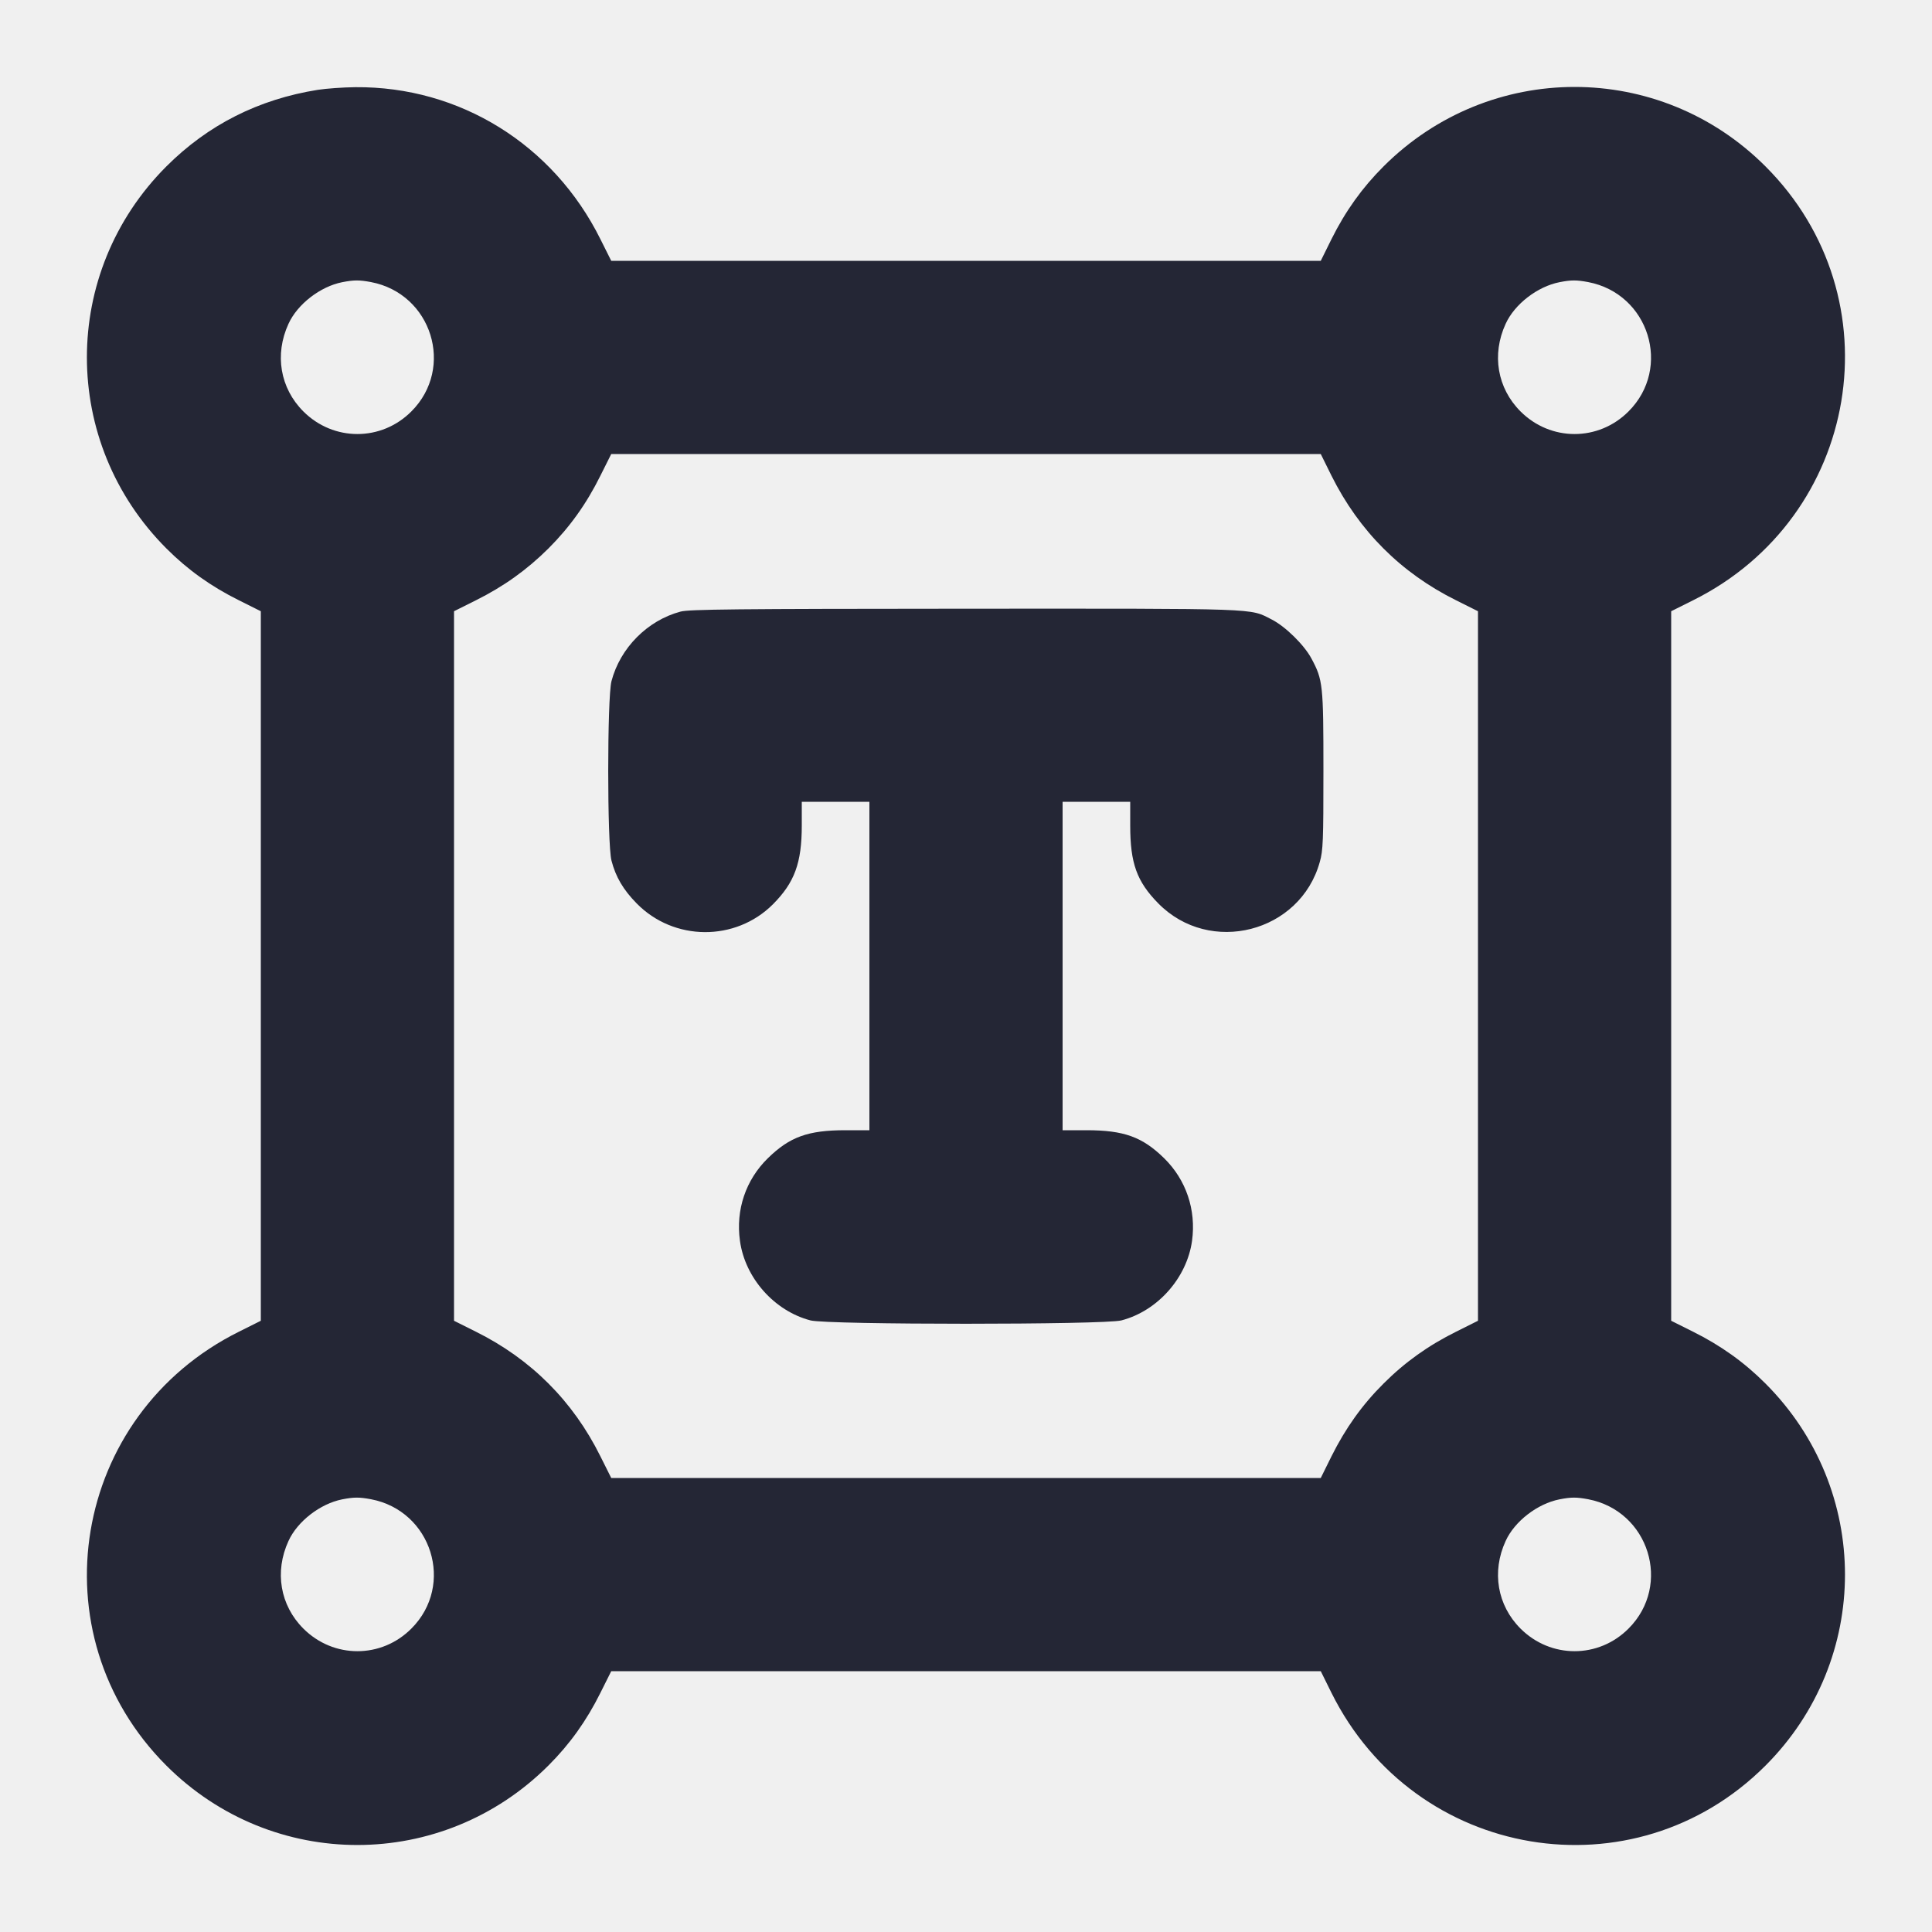
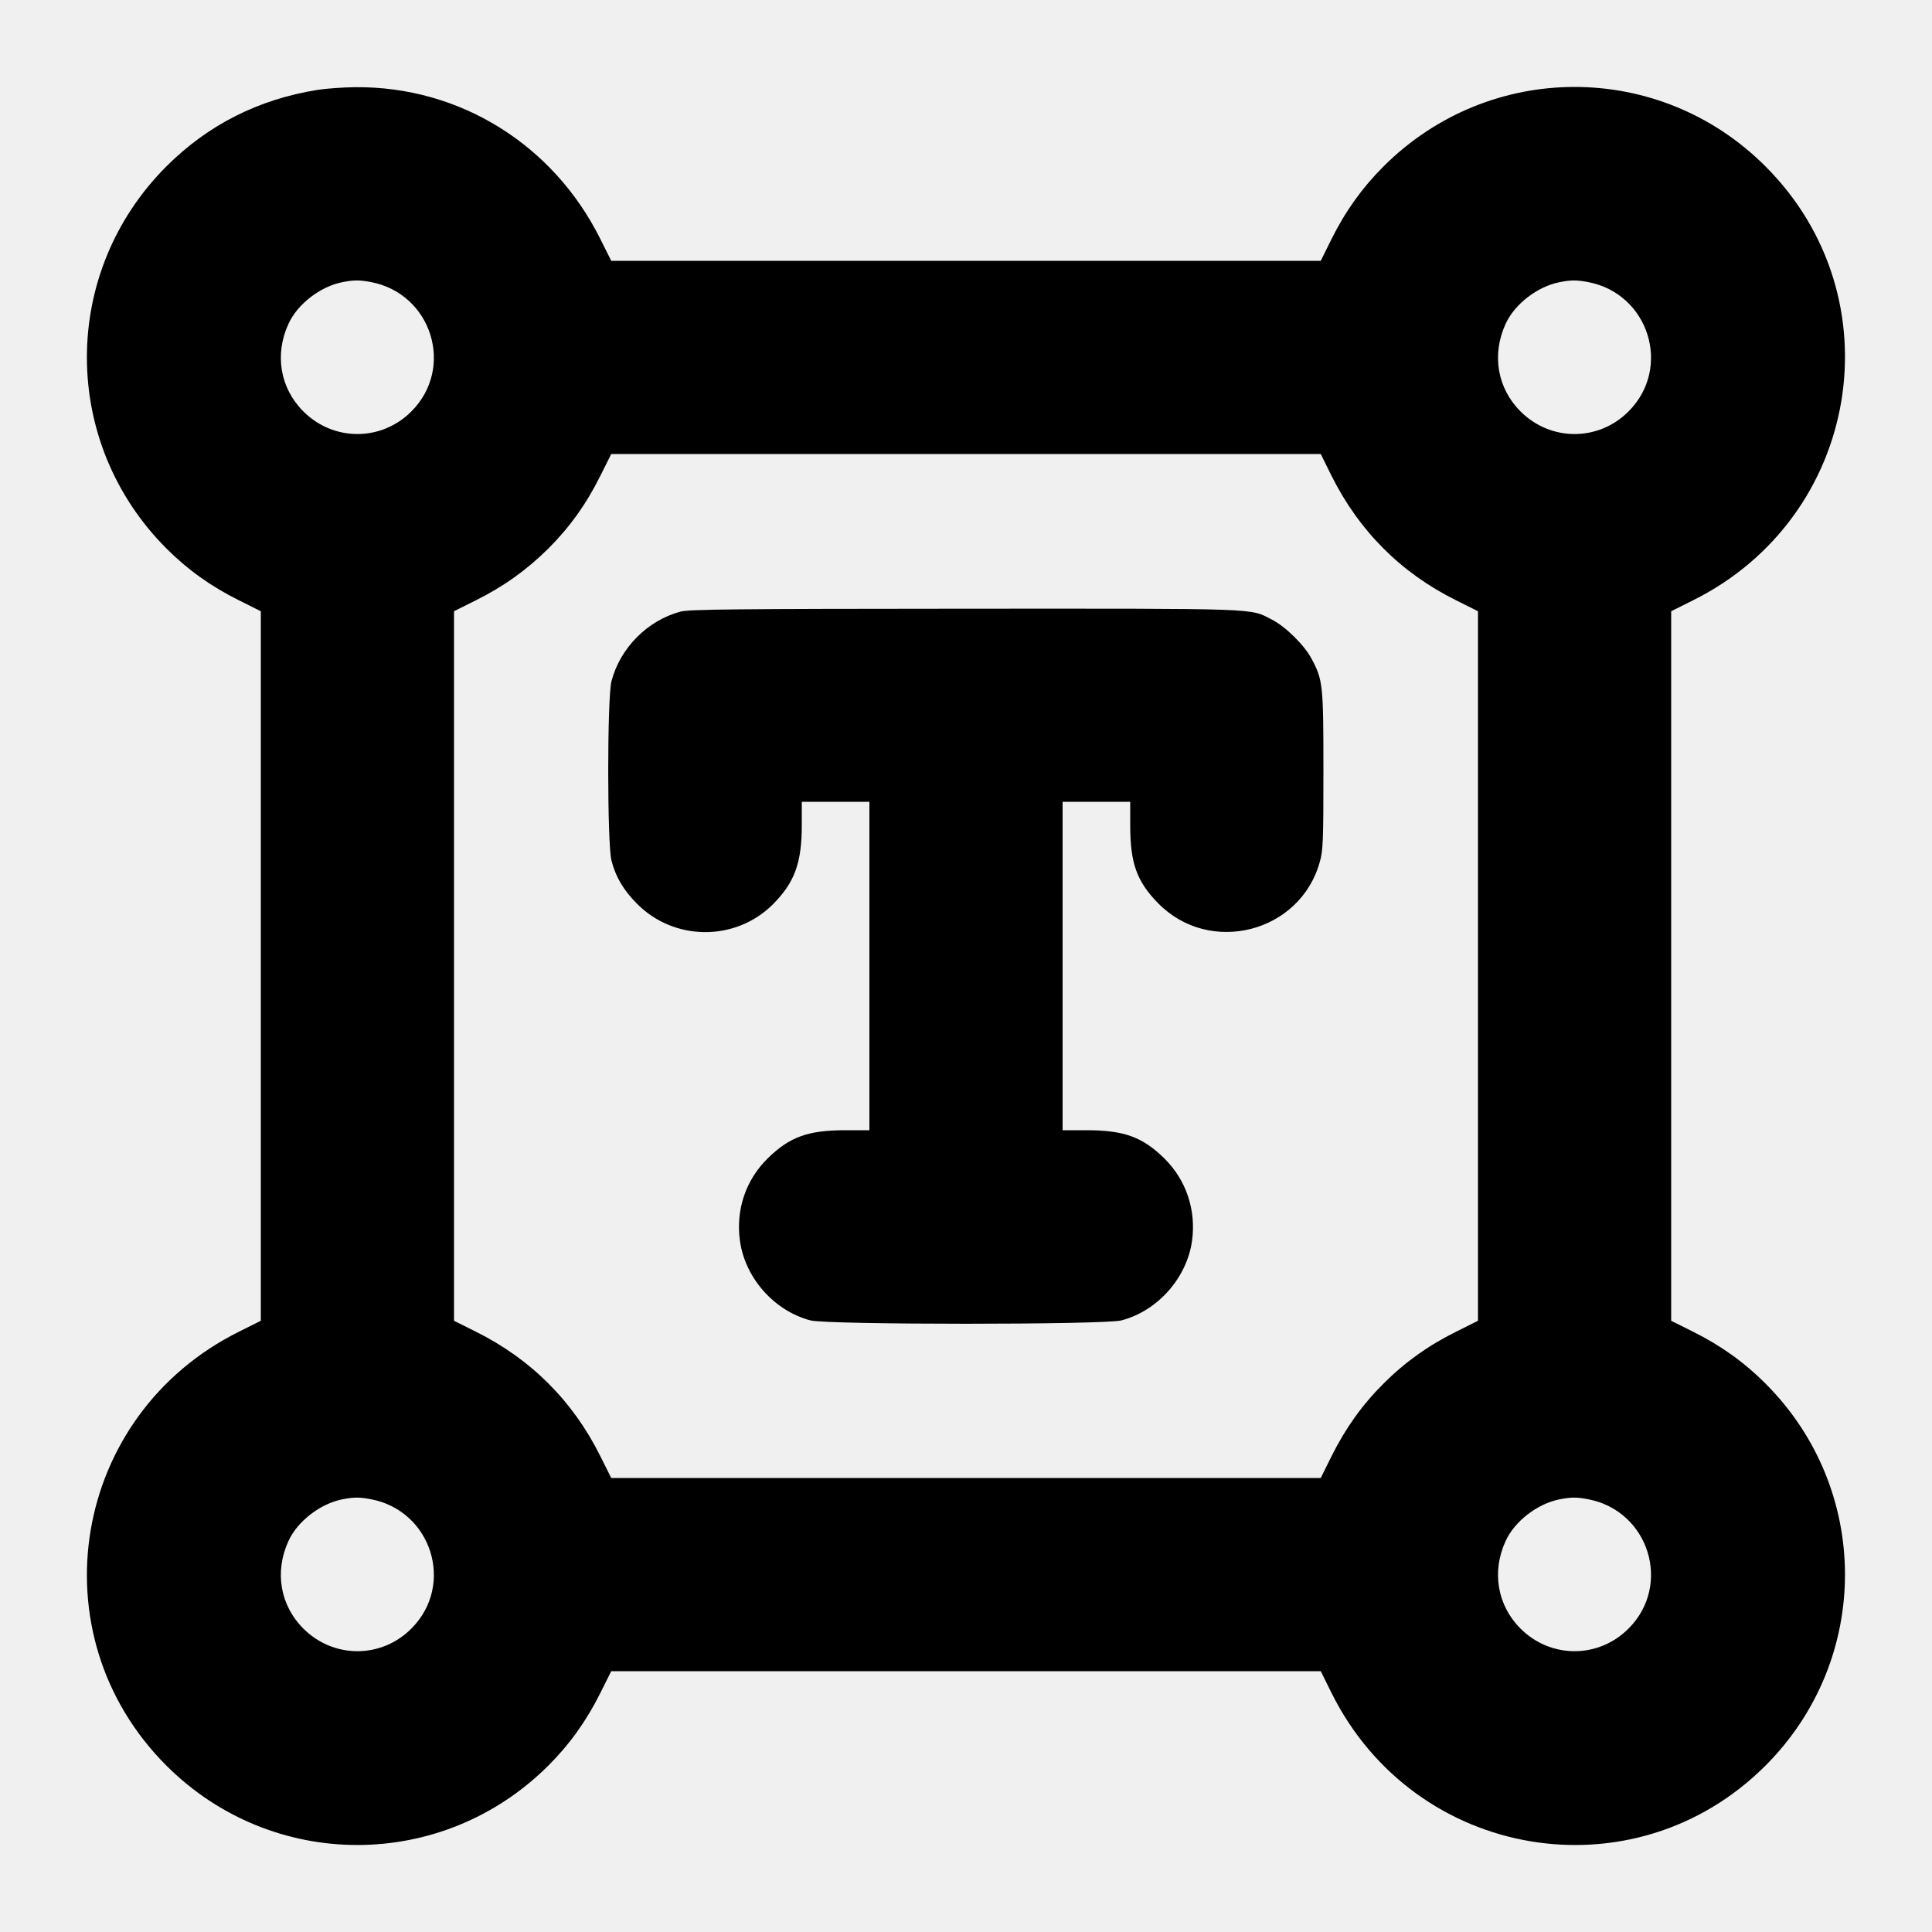
<svg xmlns="http://www.w3.org/2000/svg" width="16" height="16" viewBox="0 0 16 16" fill="none">
  <g clip-path="url(#clip0_47_2617)">
-     <path fill-rule="evenodd" clip-rule="evenodd" d="M2.632 0.744C2.141 0.822 1.722 1.034 1.378 1.378C0.5 2.256 0.5 3.664 1.379 4.543C1.555 4.719 1.748 4.857 1.98 4.972L2.16 5.062V10.938L1.98 11.028C0.593 11.717 0.289 13.533 1.378 14.622C2.256 15.499 3.664 15.499 4.543 14.62C4.719 14.444 4.857 14.251 4.972 14.02L5.062 13.84H10.938L11.027 14.02C11.717 15.406 13.533 15.71 14.621 14.622C15.499 13.744 15.499 12.335 14.62 11.457C14.444 11.281 14.251 11.143 14.02 11.028L13.84 10.938V5.062L14.02 4.972C15.406 4.283 15.71 2.466 14.621 1.378C13.744 0.5 12.335 0.501 11.457 1.379C11.28 1.556 11.142 1.749 11.027 1.98L10.938 2.16H5.062L4.972 1.98C4.582 1.196 3.806 0.715 2.944 0.722C2.842 0.723 2.702 0.733 2.632 0.744ZM2.834 2.337C2.652 2.373 2.463 2.519 2.389 2.682C2.272 2.936 2.32 3.215 2.512 3.407C2.762 3.657 3.158 3.657 3.407 3.407C3.768 3.046 3.576 2.432 3.072 2.336C2.975 2.318 2.932 2.318 2.834 2.337ZM12.915 2.337C12.732 2.373 12.543 2.519 12.469 2.682C12.352 2.936 12.4 3.215 12.592 3.407C12.842 3.657 13.238 3.657 13.487 3.407C13.848 3.046 13.656 2.432 13.152 2.336C13.055 2.318 13.012 2.318 12.915 2.337ZM4.972 3.94C4.857 4.172 4.719 4.365 4.542 4.542C4.364 4.719 4.171 4.857 3.94 4.972L3.76 5.062V10.938L3.94 11.028C4.397 11.255 4.745 11.603 4.972 12.06L5.062 12.24H10.938L11.027 12.06C11.143 11.828 11.28 11.635 11.458 11.458C11.635 11.281 11.828 11.143 12.06 11.028L12.24 10.938V5.062L12.06 4.972C11.602 4.745 11.255 4.397 11.027 3.94L10.938 3.76H5.062L4.972 3.94ZM5.636 5.065C5.362 5.138 5.136 5.366 5.064 5.641C5.028 5.779 5.028 6.989 5.064 7.127C5.099 7.263 5.162 7.369 5.272 7.481C5.58 7.796 6.091 7.799 6.401 7.489C6.58 7.309 6.64 7.147 6.64 6.836V6.64H7.2V9.36H7.003C6.691 9.36 6.54 9.415 6.359 9.592C6.176 9.771 6.092 10.019 6.128 10.276C6.17 10.584 6.413 10.857 6.712 10.935C6.853 10.972 9.146 10.972 9.287 10.935C9.586 10.857 9.829 10.584 9.872 10.276C9.907 10.019 9.823 9.771 9.641 9.592C9.46 9.415 9.308 9.36 8.996 9.36H8.8V6.64H9.36V6.837C9.36 7.148 9.414 7.3 9.592 7.481C10.019 7.916 10.768 7.724 10.93 7.138C10.957 7.044 10.96 6.964 10.96 6.384C10.96 5.67 10.956 5.631 10.861 5.454C10.801 5.341 10.644 5.187 10.531 5.13C10.345 5.036 10.469 5.04 7.992 5.041C6.089 5.042 5.706 5.046 5.636 5.065ZM2.834 12.417C2.652 12.453 2.463 12.599 2.389 12.762C2.272 13.016 2.32 13.295 2.512 13.487C2.762 13.737 3.158 13.737 3.407 13.487C3.768 13.126 3.576 12.512 3.072 12.416C2.975 12.398 2.932 12.398 2.834 12.417ZM12.915 12.417C12.732 12.453 12.543 12.599 12.469 12.762C12.352 13.016 12.4 13.295 12.592 13.487C12.842 13.737 13.238 13.737 13.487 13.487C13.848 13.126 13.656 12.512 13.152 12.416C13.055 12.398 13.012 12.398 12.915 12.417Z" fill="rgb(36 38 53)" />
+     <path fill-rule="evenodd" clip-rule="evenodd" d="M2.632 0.744C2.141 0.822 1.722 1.034 1.378 1.378C0.5 2.256 0.5 3.664 1.379 4.543C1.555 4.719 1.748 4.857 1.98 4.972L2.16 5.062V10.938L1.98 11.028C0.593 11.717 0.289 13.533 1.378 14.622C2.256 15.499 3.664 15.499 4.543 14.62C4.719 14.444 4.857 14.251 4.972 14.02L5.062 13.84H10.938L11.027 14.02C11.717 15.406 13.533 15.71 14.621 14.622C15.499 13.744 15.499 12.335 14.62 11.457C14.444 11.281 14.251 11.143 14.02 11.028L13.84 10.938V5.062L14.02 4.972C15.406 4.283 15.71 2.466 14.621 1.378C13.744 0.5 12.335 0.501 11.457 1.379C11.28 1.556 11.142 1.749 11.027 1.98L10.938 2.16H5.062L4.972 1.98C4.582 1.196 3.806 0.715 2.944 0.722C2.842 0.723 2.702 0.733 2.632 0.744ZM2.834 2.337C2.652 2.373 2.463 2.519 2.389 2.682C2.272 2.936 2.32 3.215 2.512 3.407C2.762 3.657 3.158 3.657 3.407 3.407C3.768 3.046 3.576 2.432 3.072 2.336C2.975 2.318 2.932 2.318 2.834 2.337ZM12.915 2.337C12.732 2.373 12.543 2.519 12.469 2.682C12.352 2.936 12.4 3.215 12.592 3.407C12.842 3.657 13.238 3.657 13.487 3.407C13.848 3.046 13.656 2.432 13.152 2.336C13.055 2.318 13.012 2.318 12.915 2.337ZM4.972 3.94C4.857 4.172 4.719 4.365 4.542 4.542C4.364 4.719 4.171 4.857 3.94 4.972L3.76 5.062V10.938L3.94 11.028C4.397 11.255 4.745 11.603 4.972 12.06L5.062 12.24H10.938L11.027 12.06C11.143 11.828 11.28 11.635 11.458 11.458C11.635 11.281 11.828 11.143 12.06 11.028L12.24 10.938V5.062L12.06 4.972C11.602 4.745 11.255 4.397 11.027 3.94L10.938 3.76H5.062L4.972 3.94ZM5.636 5.065C5.362 5.138 5.136 5.366 5.064 5.641C5.028 5.779 5.028 6.989 5.064 7.127C5.099 7.263 5.162 7.369 5.272 7.481C5.58 7.796 6.091 7.799 6.401 7.489C6.58 7.309 6.64 7.147 6.64 6.836V6.64H7.2V9.36H7.003C6.691 9.36 6.54 9.415 6.359 9.592C6.176 9.771 6.092 10.019 6.128 10.276C6.17 10.584 6.413 10.857 6.712 10.935C6.853 10.972 9.146 10.972 9.287 10.935C9.586 10.857 9.829 10.584 9.872 10.276C9.907 10.019 9.823 9.771 9.641 9.592C9.46 9.415 9.308 9.36 8.996 9.36H8.8V6.64H9.36V6.837C9.36 7.148 9.414 7.3 9.592 7.481C10.019 7.916 10.768 7.724 10.93 7.138C10.957 7.044 10.96 6.964 10.96 6.384C10.96 5.67 10.956 5.631 10.861 5.454C10.801 5.341 10.644 5.187 10.531 5.13C10.345 5.036 10.469 5.04 7.992 5.041C6.089 5.042 5.706 5.046 5.636 5.065ZM2.834 12.417C2.652 12.453 2.463 12.599 2.389 12.762C2.272 13.016 2.32 13.295 2.512 13.487C2.762 13.737 3.158 13.737 3.407 13.487C3.768 13.126 3.576 12.512 3.072 12.416C2.975 12.398 2.932 12.398 2.834 12.417ZM12.915 12.417C12.732 12.453 12.543 12.599 12.469 12.762C12.352 13.016 12.4 13.295 12.592 13.487C12.842 13.737 13.238 13.737 13.487 13.487C13.848 13.126 13.656 12.512 13.152 12.416C13.055 12.398 13.012 12.398 12.915 12.417Z" fill="currentColor" />
  </g>
  <defs>
    <clipPath id="clip0_47_2617">
      <rect width="16" height="16" fill="white" />
    </clipPath>
  </defs>
</svg>
